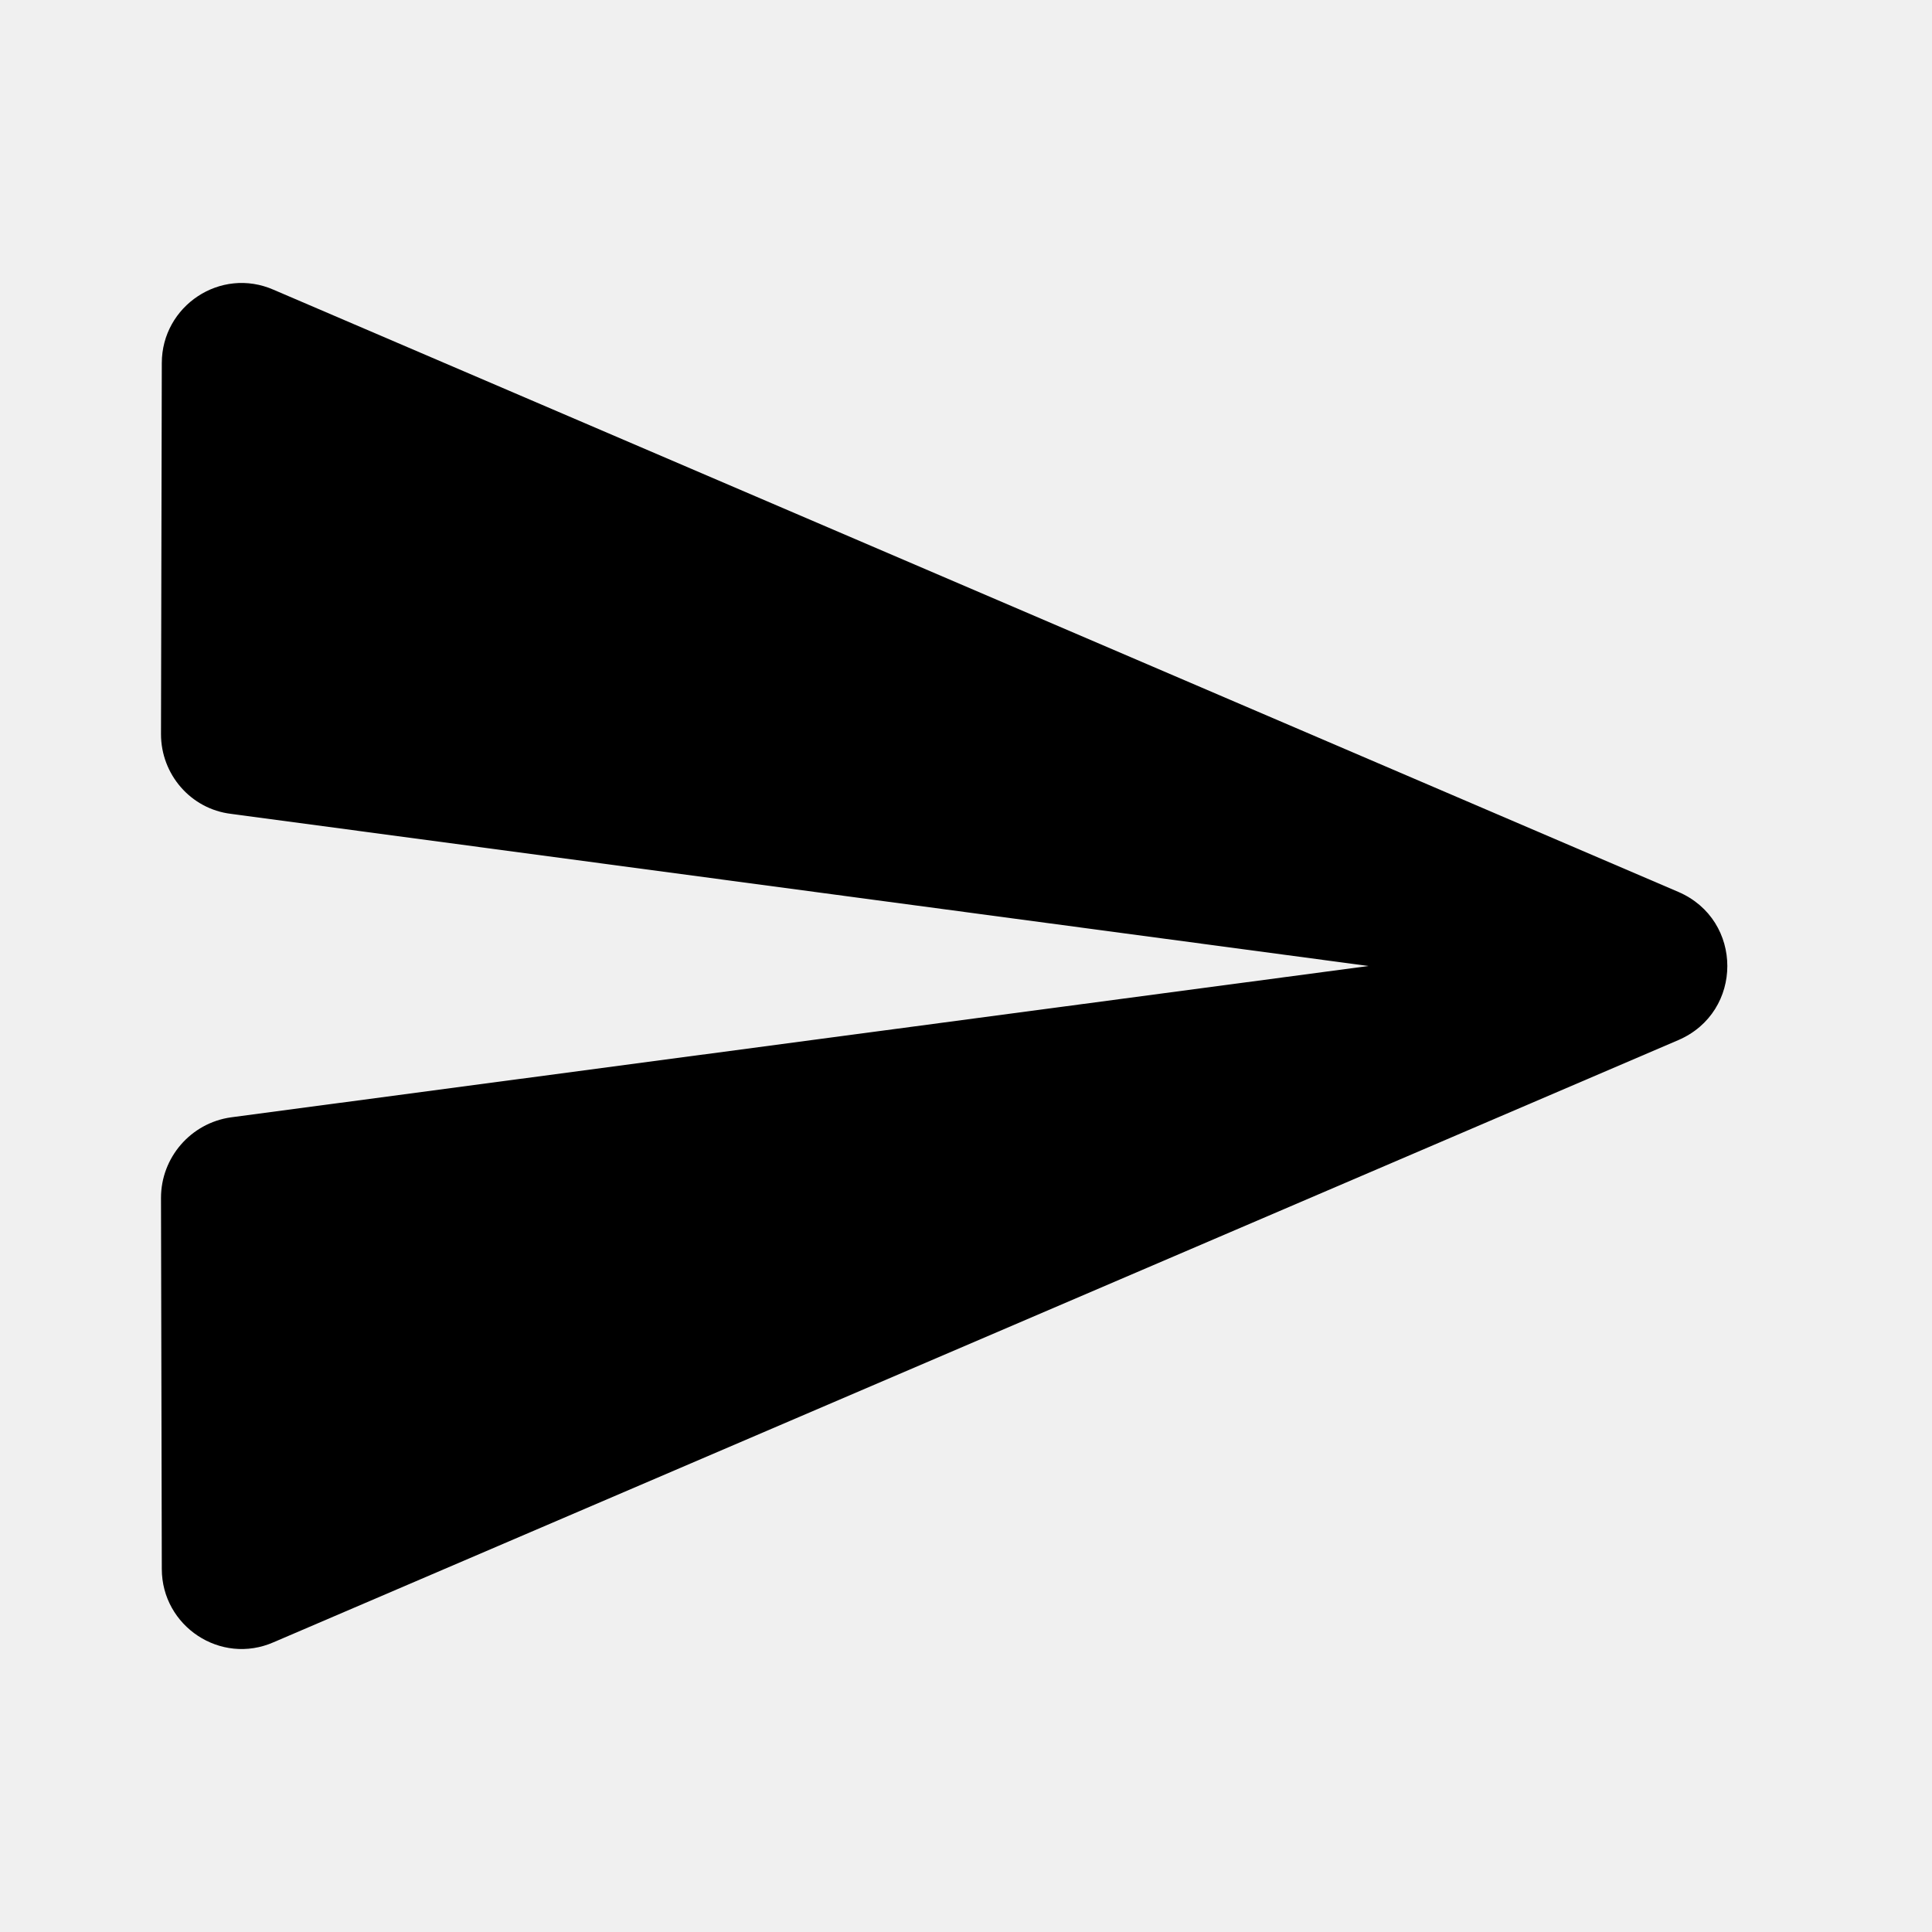
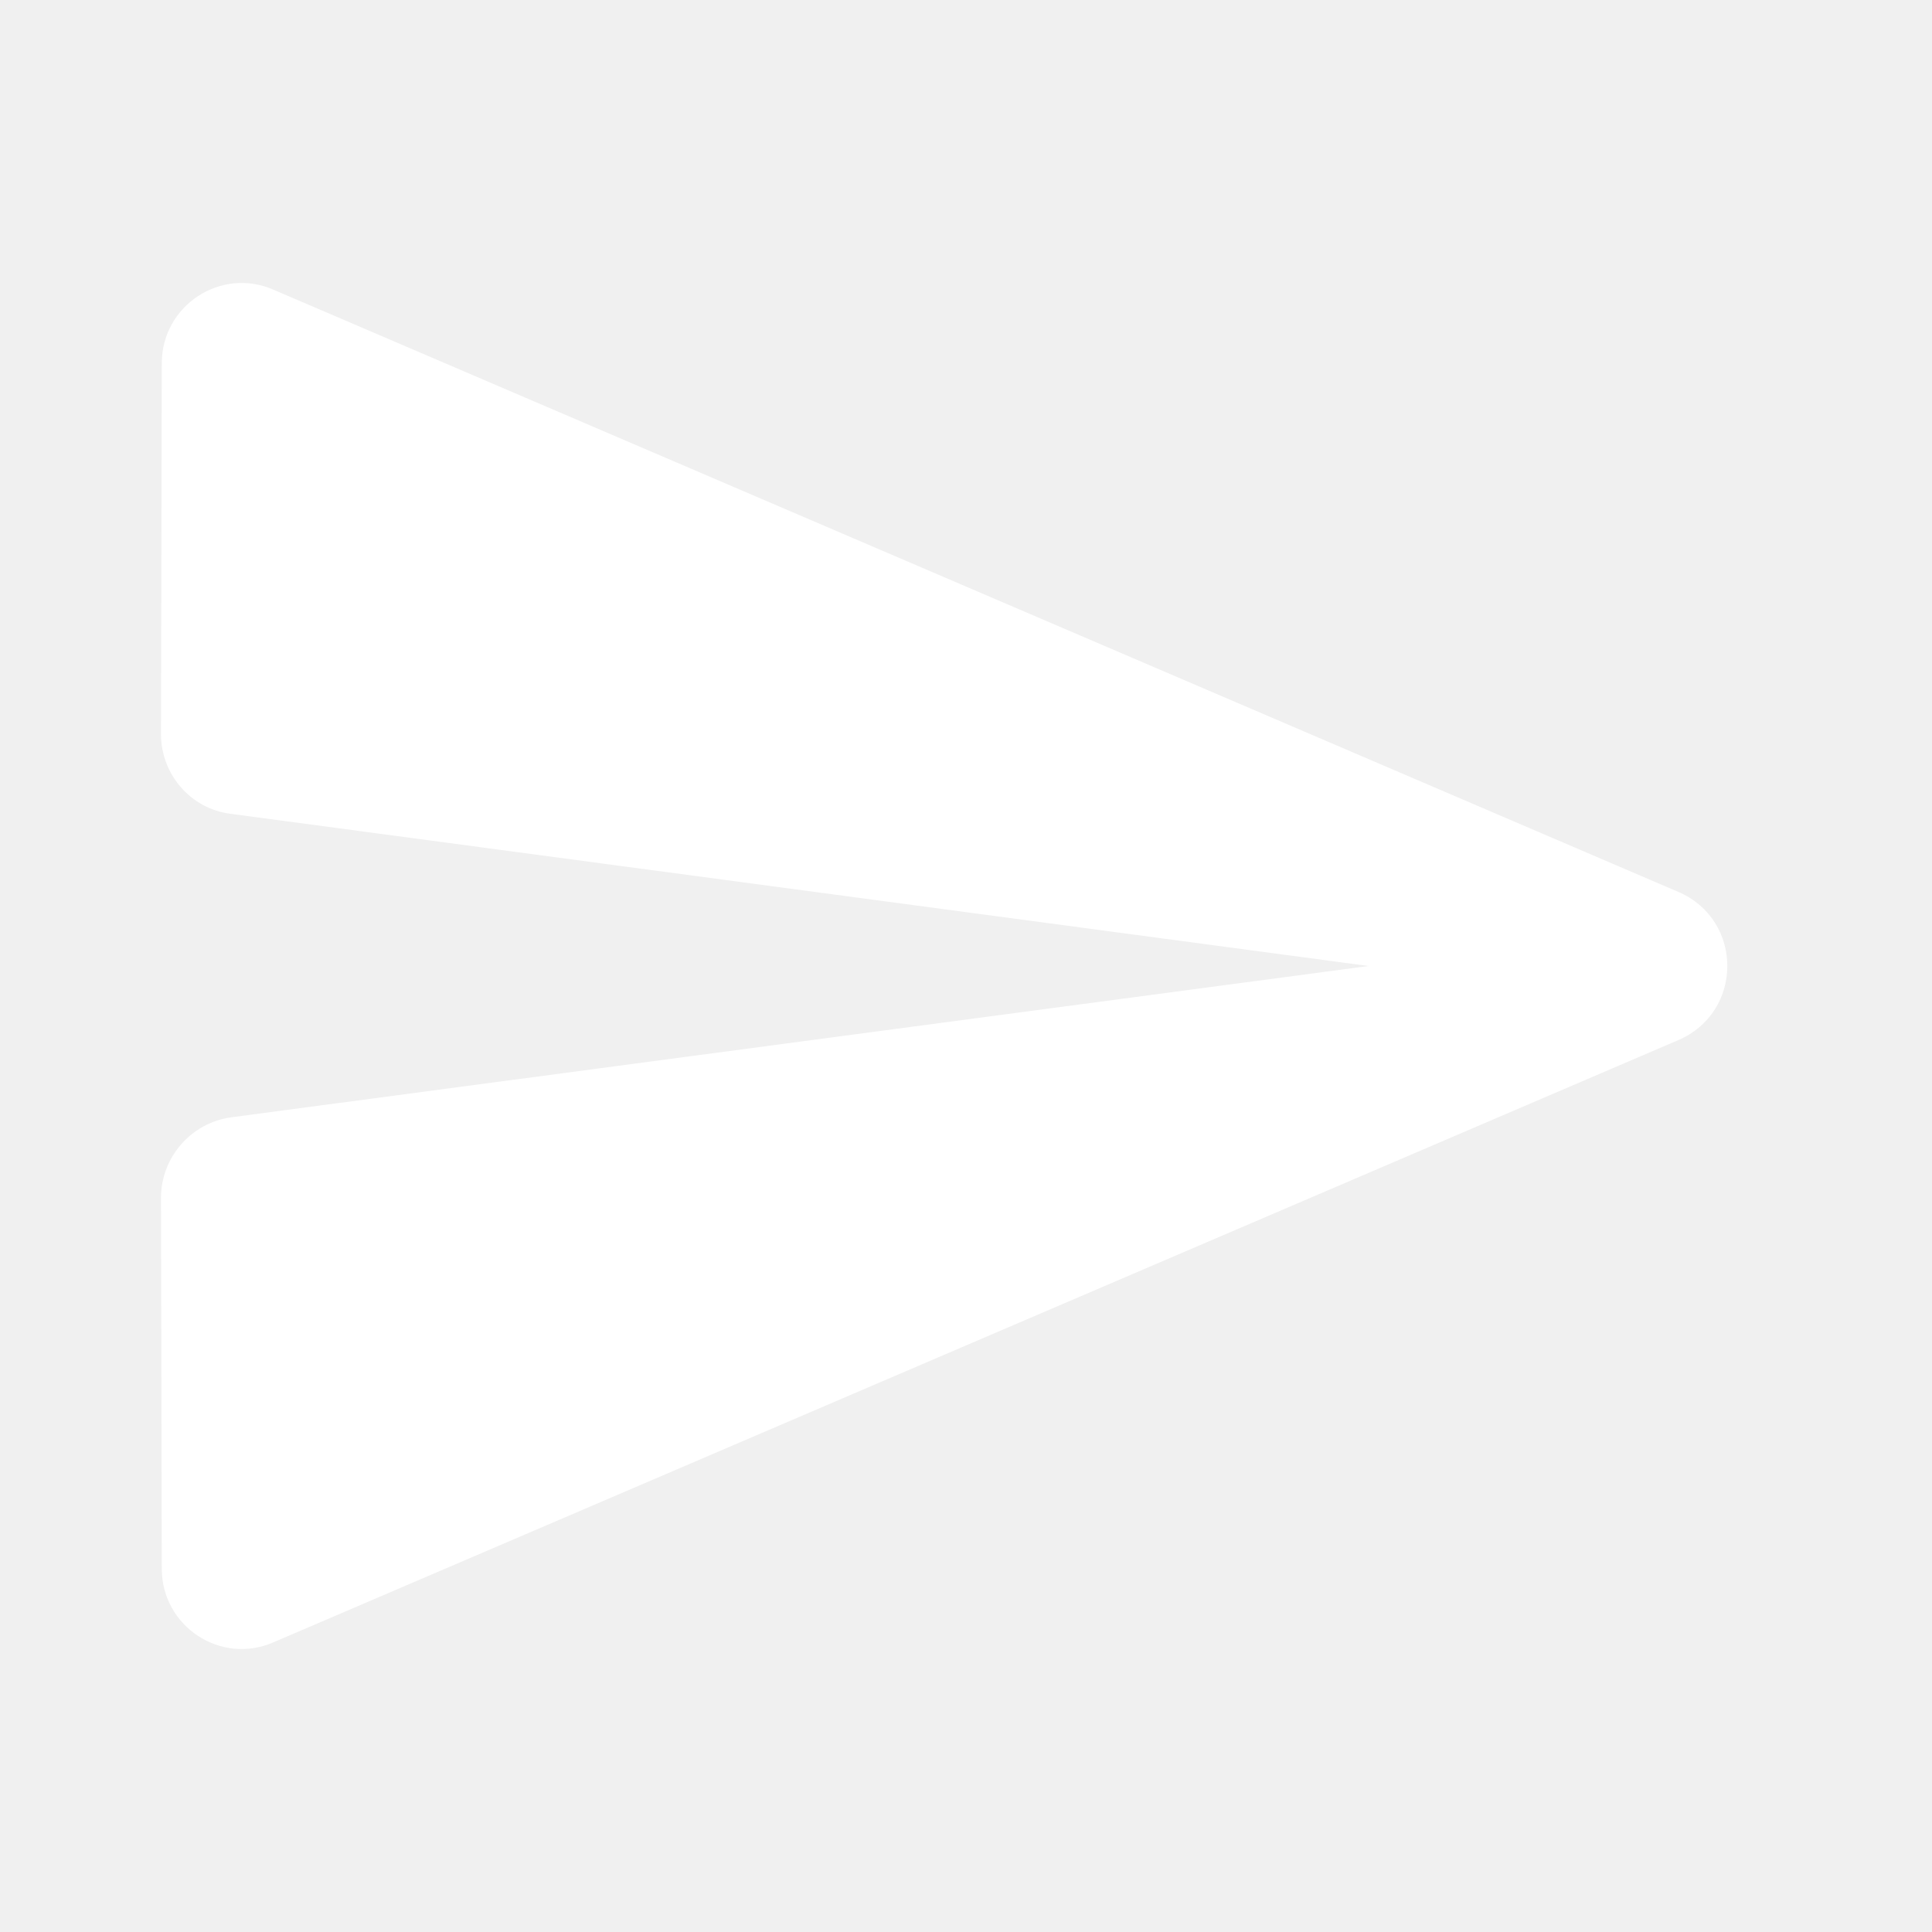
- <svg xmlns="http://www.w3.org/2000/svg" width="24" height="24" viewBox="0 0 24 24" id="send">
+ <svg xmlns="http://www.w3.org/2000/svg" viewBox="0 0 24 24" id="send">
  <path fill="none" d="M0 0h24v24H0V0z" />
-   <path d="M3.4 20.4l17.45-7.48c.81-.35.81-1.49 0-1.84L3.4 3.6c-.66-.29-1.39.2-1.39.91L2 9.12c0 .5.37.93.87.99L17 12 2.87 13.88c-.5.07-.87.5-.87 1l.01 4.61c0 .71.73 1.2 1.39.91z" />
+   <path d="M3.4 20.4l17.45-7.48c.81-.35.81-1.49 0-1.84L3.4 3.6c-.66-.29-1.39.2-1.39.91L2 9.12c0 .5.37.93.87.99L17 12 2.87 13.88c-.5.07-.87.5-.87 1l.01 4.61c0 .71.73 1.2 1.39.91z" fill="#ffffff" class="color000000 svgShape" />
</svg>
